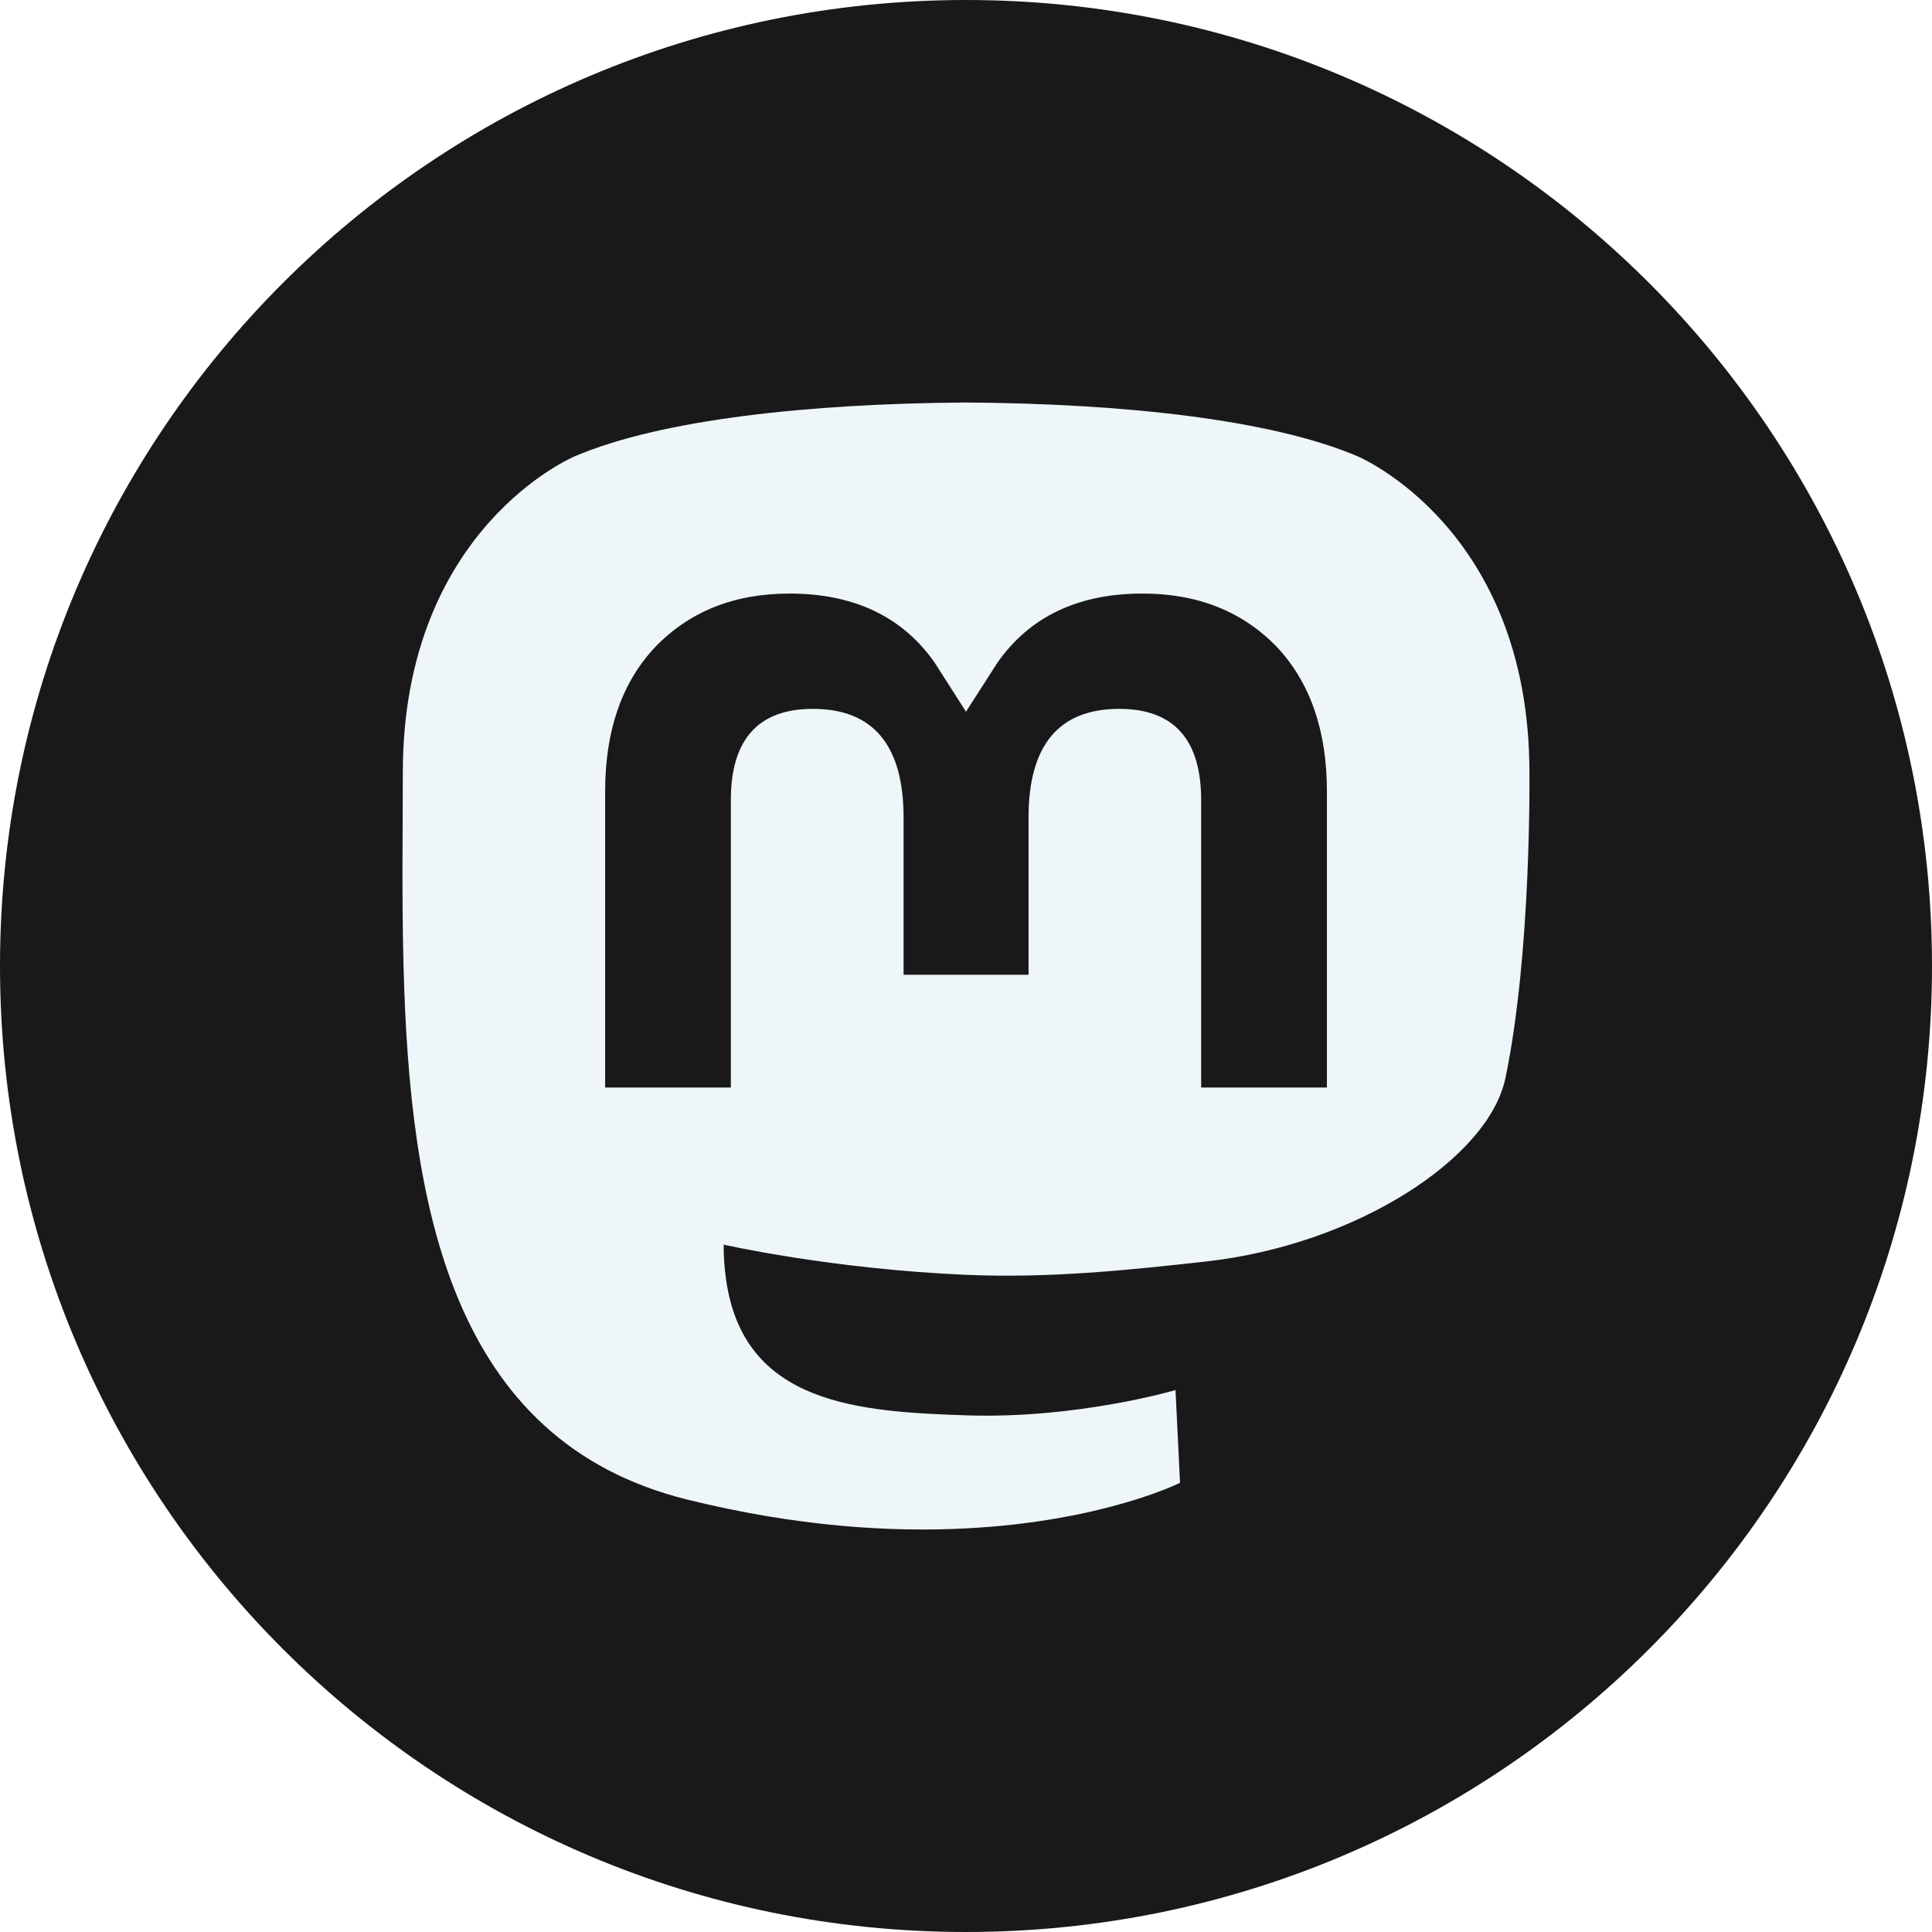
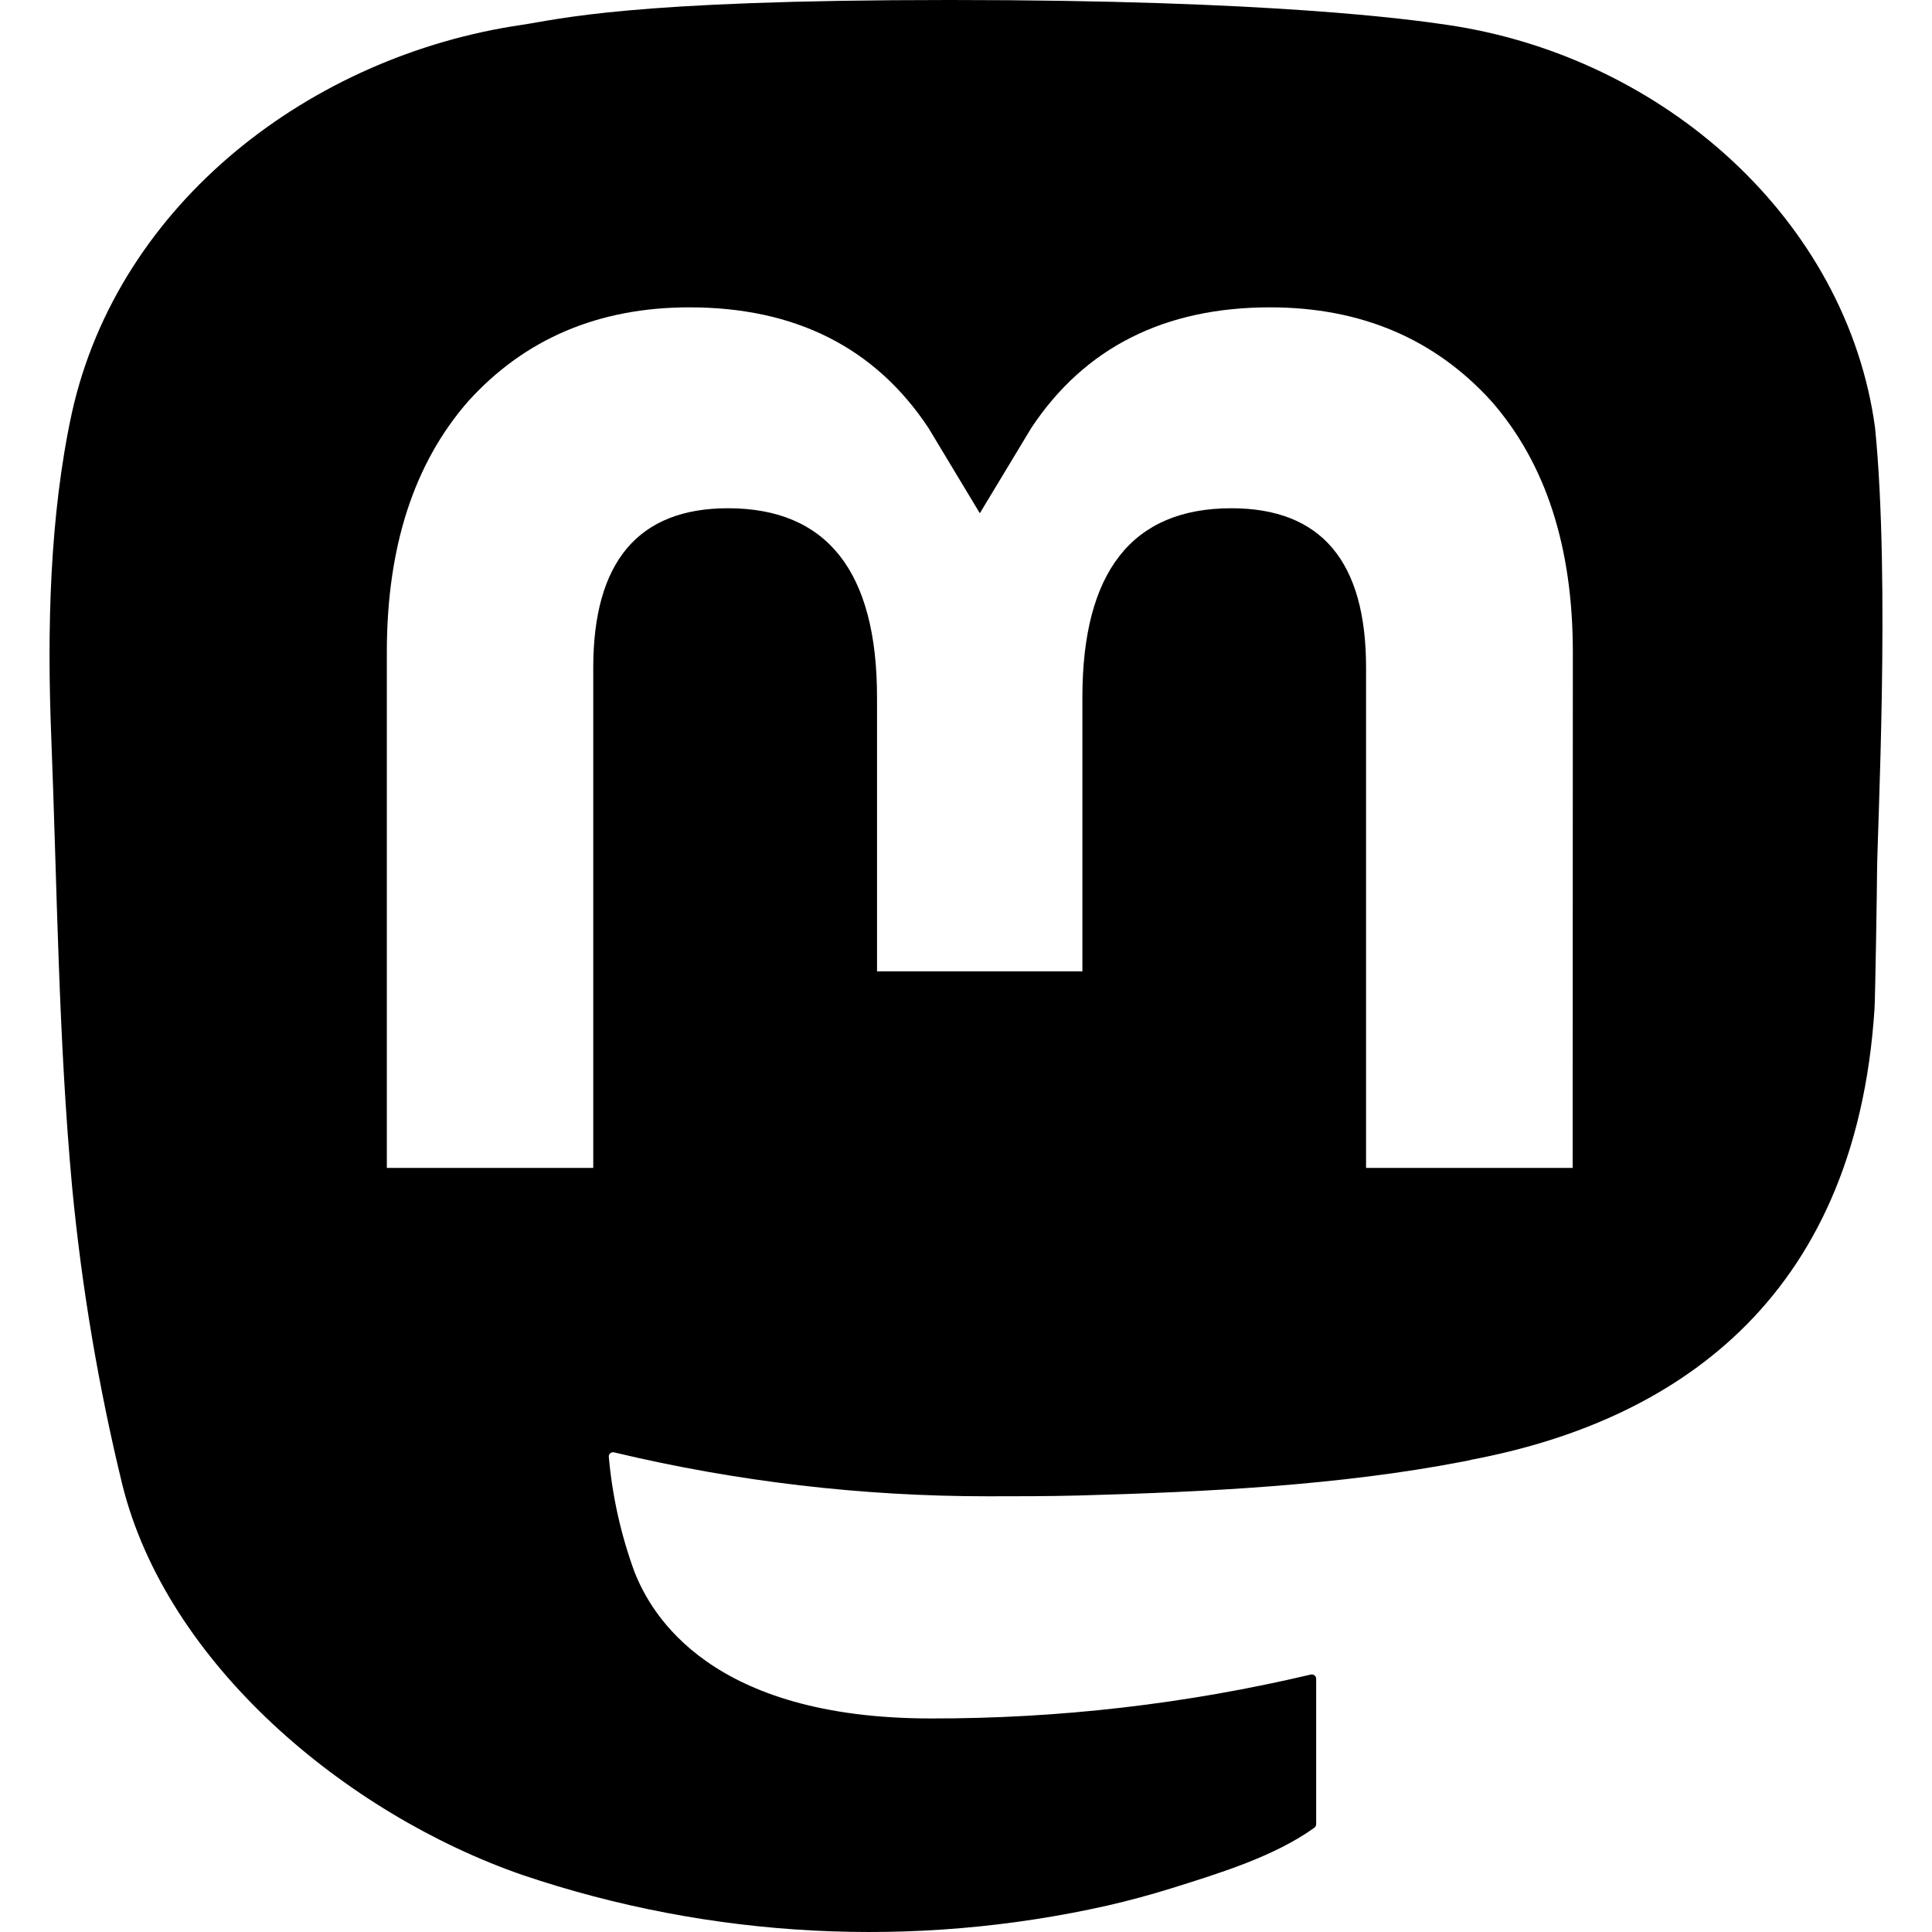
- <svg xmlns="http://www.w3.org/2000/svg" width="24" height="24" viewBox="0 0 32 32" fill="none">
-   <circle cx="16" cy="16" r="16" fill="#191919" />
-   <path d="M25.332 12.795C25.332 8.745 22.488 7.559 22.488 7.559C21.054 6.945 18.592 6.686 16.033 6.667H15.97C13.412 6.686 10.952 6.945 9.517 7.559C9.517 7.559 6.672 8.746 6.672 12.795C6.672 13.722 6.653 14.831 6.684 16.007C6.787 19.967 7.463 23.87 11.388 24.839C13.198 25.286 14.752 25.38 16.002 25.315C18.272 25.198 19.545 24.56 19.545 24.56L19.47 23.024C19.47 23.024 17.848 23.501 16.027 23.443C14.222 23.385 12.318 23.262 12.026 21.194C11.999 21.002 11.985 20.809 11.986 20.615C11.986 20.615 13.757 21.019 16.002 21.115C17.375 21.174 18.662 21.04 19.97 20.895C22.477 20.616 24.66 19.175 24.934 17.858C25.369 15.783 25.332 12.795 25.332 12.795ZM21.978 18.013H19.895V13.253C19.895 12.25 19.443 11.741 18.538 11.741C17.537 11.741 17.036 12.345 17.036 13.54V16.145H14.966V13.54C14.966 12.345 14.464 11.741 13.463 11.741C12.557 11.741 12.105 12.251 12.105 13.253V18.013H10.023V13.11C10.023 12.107 10.296 11.311 10.847 10.722C11.413 10.133 12.154 9.831 13.076 9.831C14.141 9.831 14.949 10.213 15.482 10.977L16 11.788L16.52 10.977C17.053 10.213 17.86 9.831 18.926 9.831C19.846 9.831 20.589 10.133 21.155 10.722C21.704 11.311 21.978 12.107 21.978 13.11V18.013Z" fill="#EEF6F9" />
+ <svg xmlns="http://www.w3.org/2000/svg" width="24" height="24" shape-rendering="geometricPrecision" text-rendering="geometricPrecision" image-rendering="optimizeQuality" fill-rule="evenodd" clip-rule="evenodd" viewBox="0 0 512 539.675">
+   <path fill-rule="nonzero" d="M509.934 119.48C502.047 61.492 450.957 15.797 390.393 6.943 380.174 5.444 341.461 0 251.779 0h-.669c-89.706 0-108.95 5.444-119.169 6.943C73.064 15.552 19.296 56.613 6.25 115.283c-6.274 28.896-6.943 60.93-5.779 90.315 1.663 42.141 1.984 84.206 5.854 126.175a587.526 587.526 0 0013.962 82.76c12.4 50.284 62.598 92.13 111.779 109.203a302.928 302.928 0 00163.538 8.535 244.938 244.938 0 0017.707-4.782c13.169-4.148 28.621-8.782 39.981-16.927.154-.113.282-.262.374-.432.089-.17.138-.358.146-.549v-40.666a1.197 1.197 0 00-.465-.929 1.242 1.242 0 00-1.023-.227 457.85 457.85 0 01-106.125 12.264c-61.505 0-78.048-28.87-82.784-40.888a125.62 125.62 0 01-7.194-32.23c-.01-.186.026-.369.102-.539a1.165 1.165 0 01.834-.674c.181-.04.371-.034.552.01a449.063 449.063 0 00104.389 12.264c8.457 0 16.888 0 25.347-.219 35.366-.981 72.64-2.772 107.436-9.493.868-.173 1.736-.319 2.482-.538 54.884-10.427 107.113-43.149 112.422-126.005.199-3.264.696-34.168.696-37.555.023-11.503 3.744-81.604-.547-124.676zm-84.473 206.752H367.75V186.417c0-29.435-12.4-44.445-37.625-44.445-27.727 0-41.615 17.758-41.615 52.834v76.528h-57.363v-76.528c0-35.076-13.915-52.834-41.642-52.834-25.075 0-37.599 15.01-37.625 44.445v139.815H94.219V182.173c0-29.432 7.597-52.818 22.792-70.151 15.675-17.293 36.234-26.171 61.754-26.171 29.539 0 51.859 11.234 66.741 33.676l14.359 23.844 14.385-23.844c14.88-22.442 37.201-33.676 66.691-33.676 25.494 0 46.053 8.878 61.777 26.171 15.196 17.317 22.793 40.7 22.793 70.151l-.05 144.059z" />
</svg>
